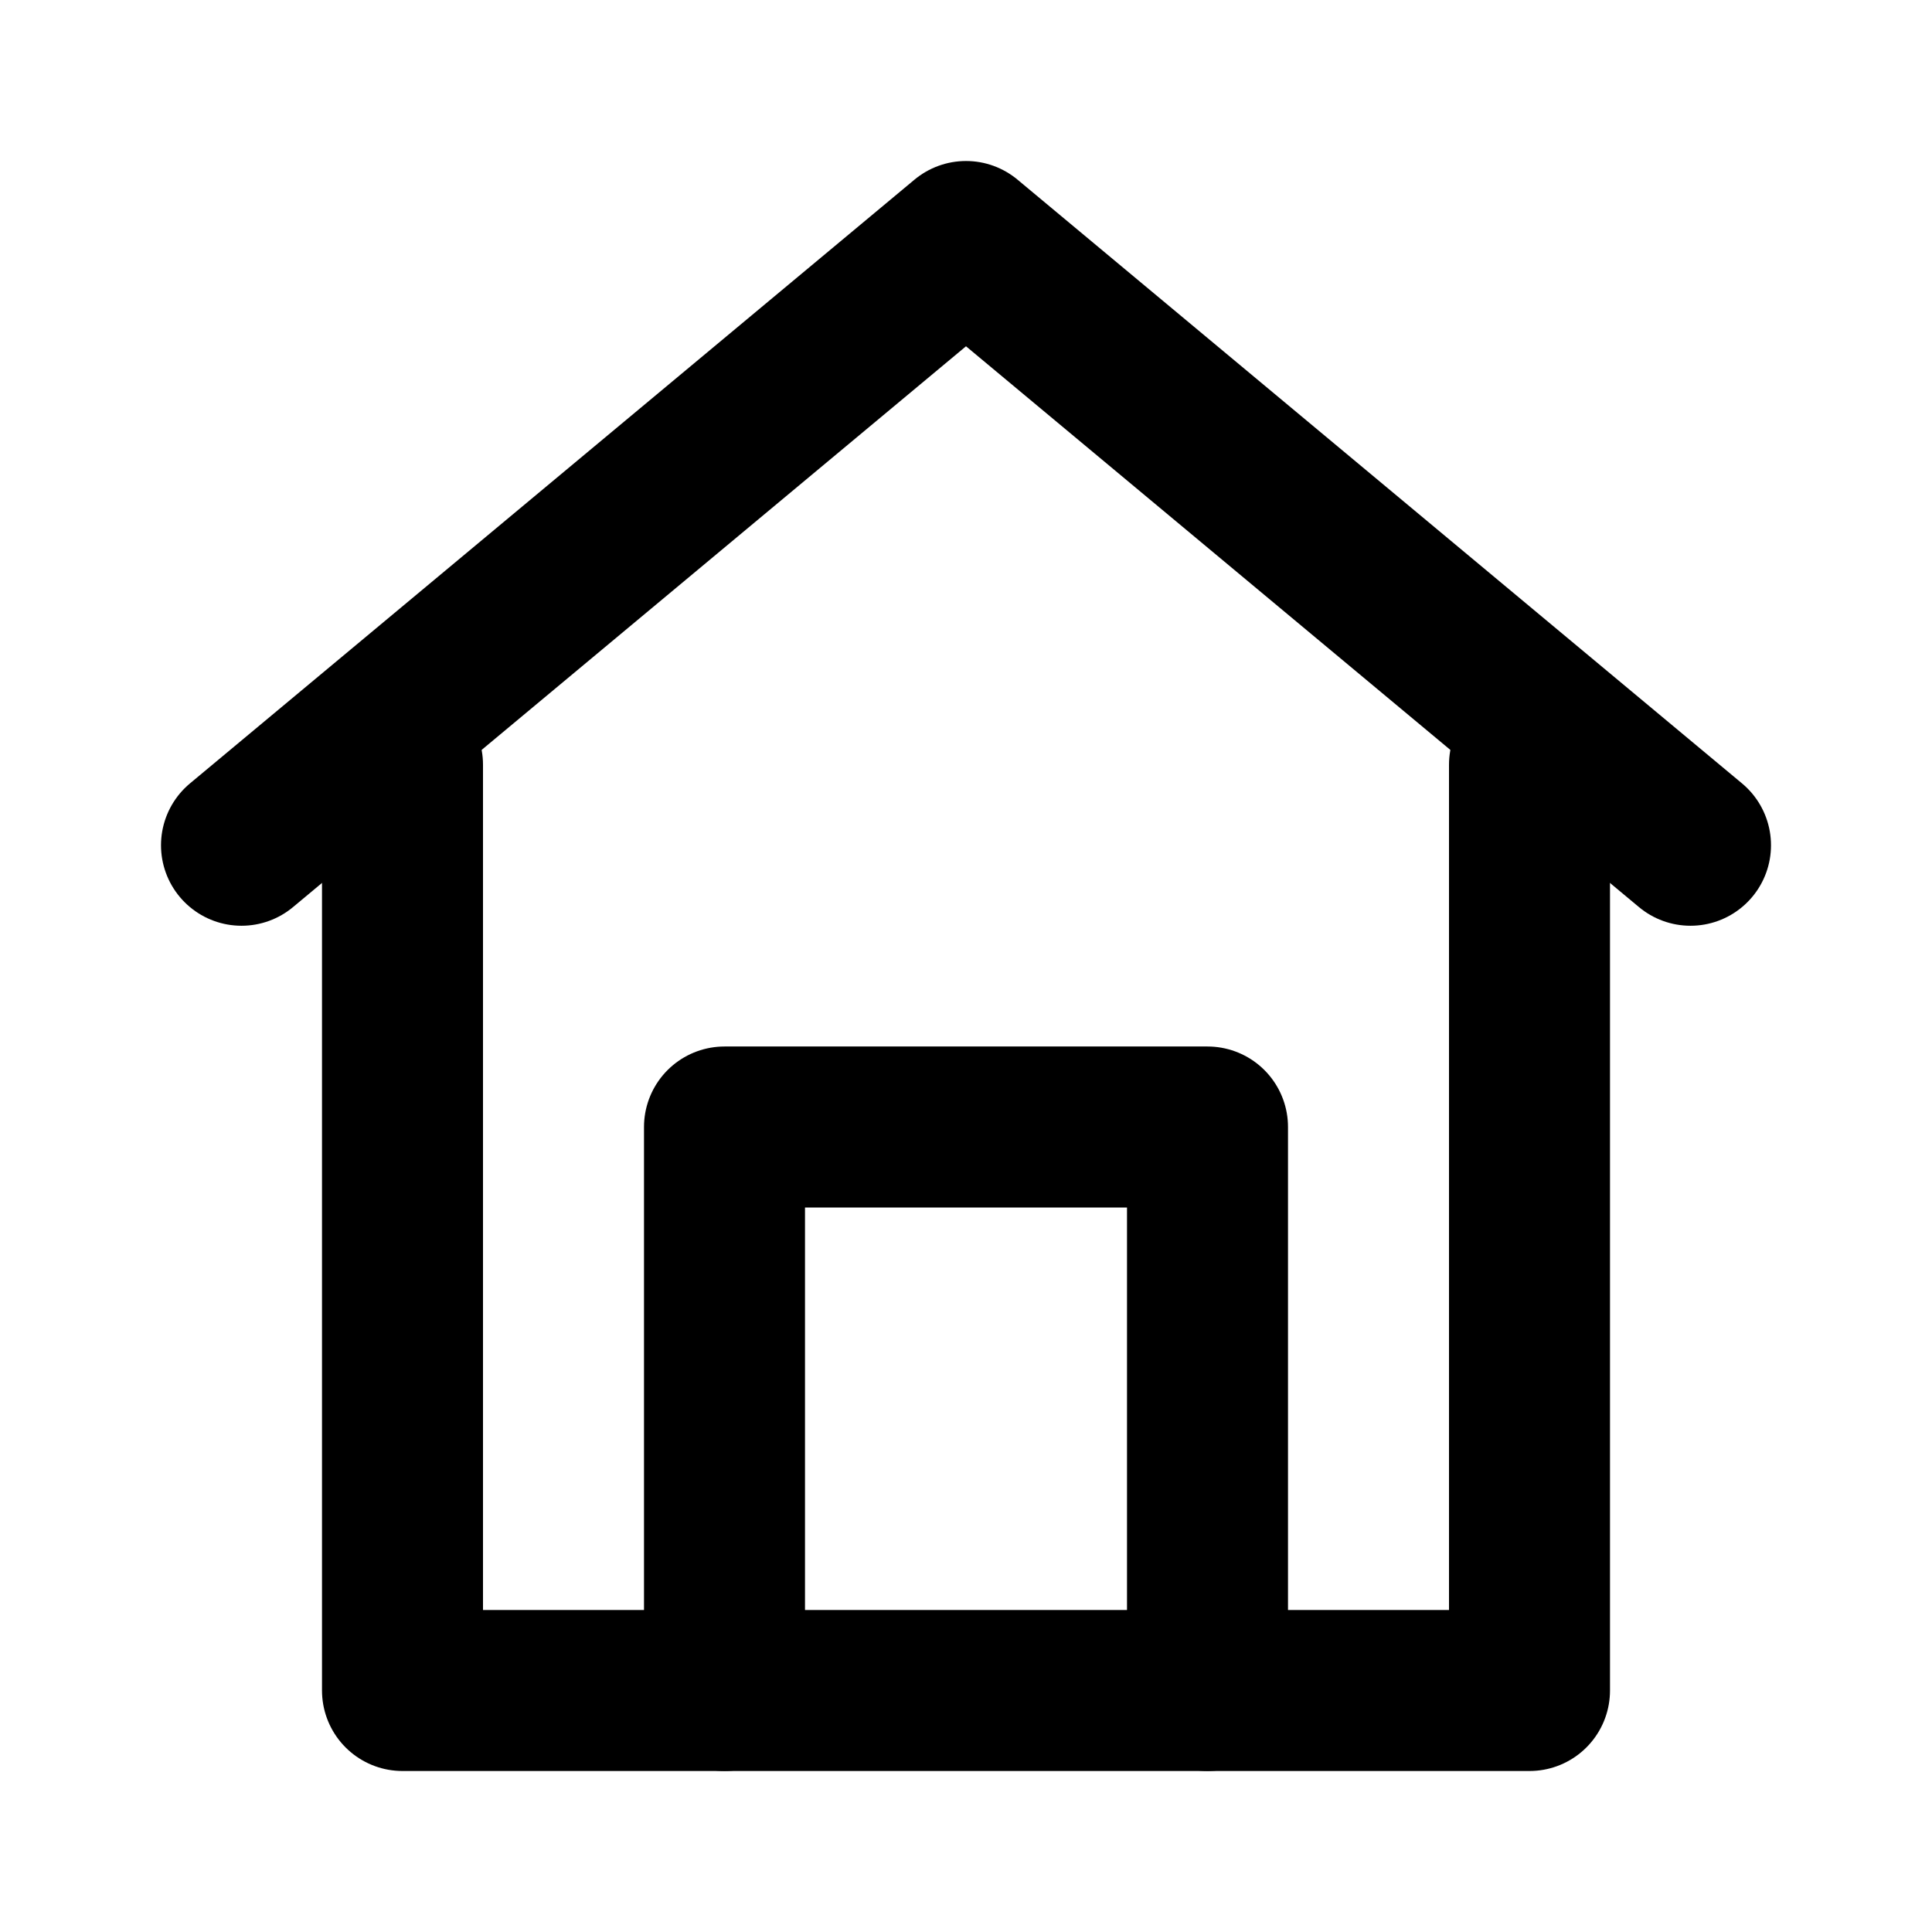
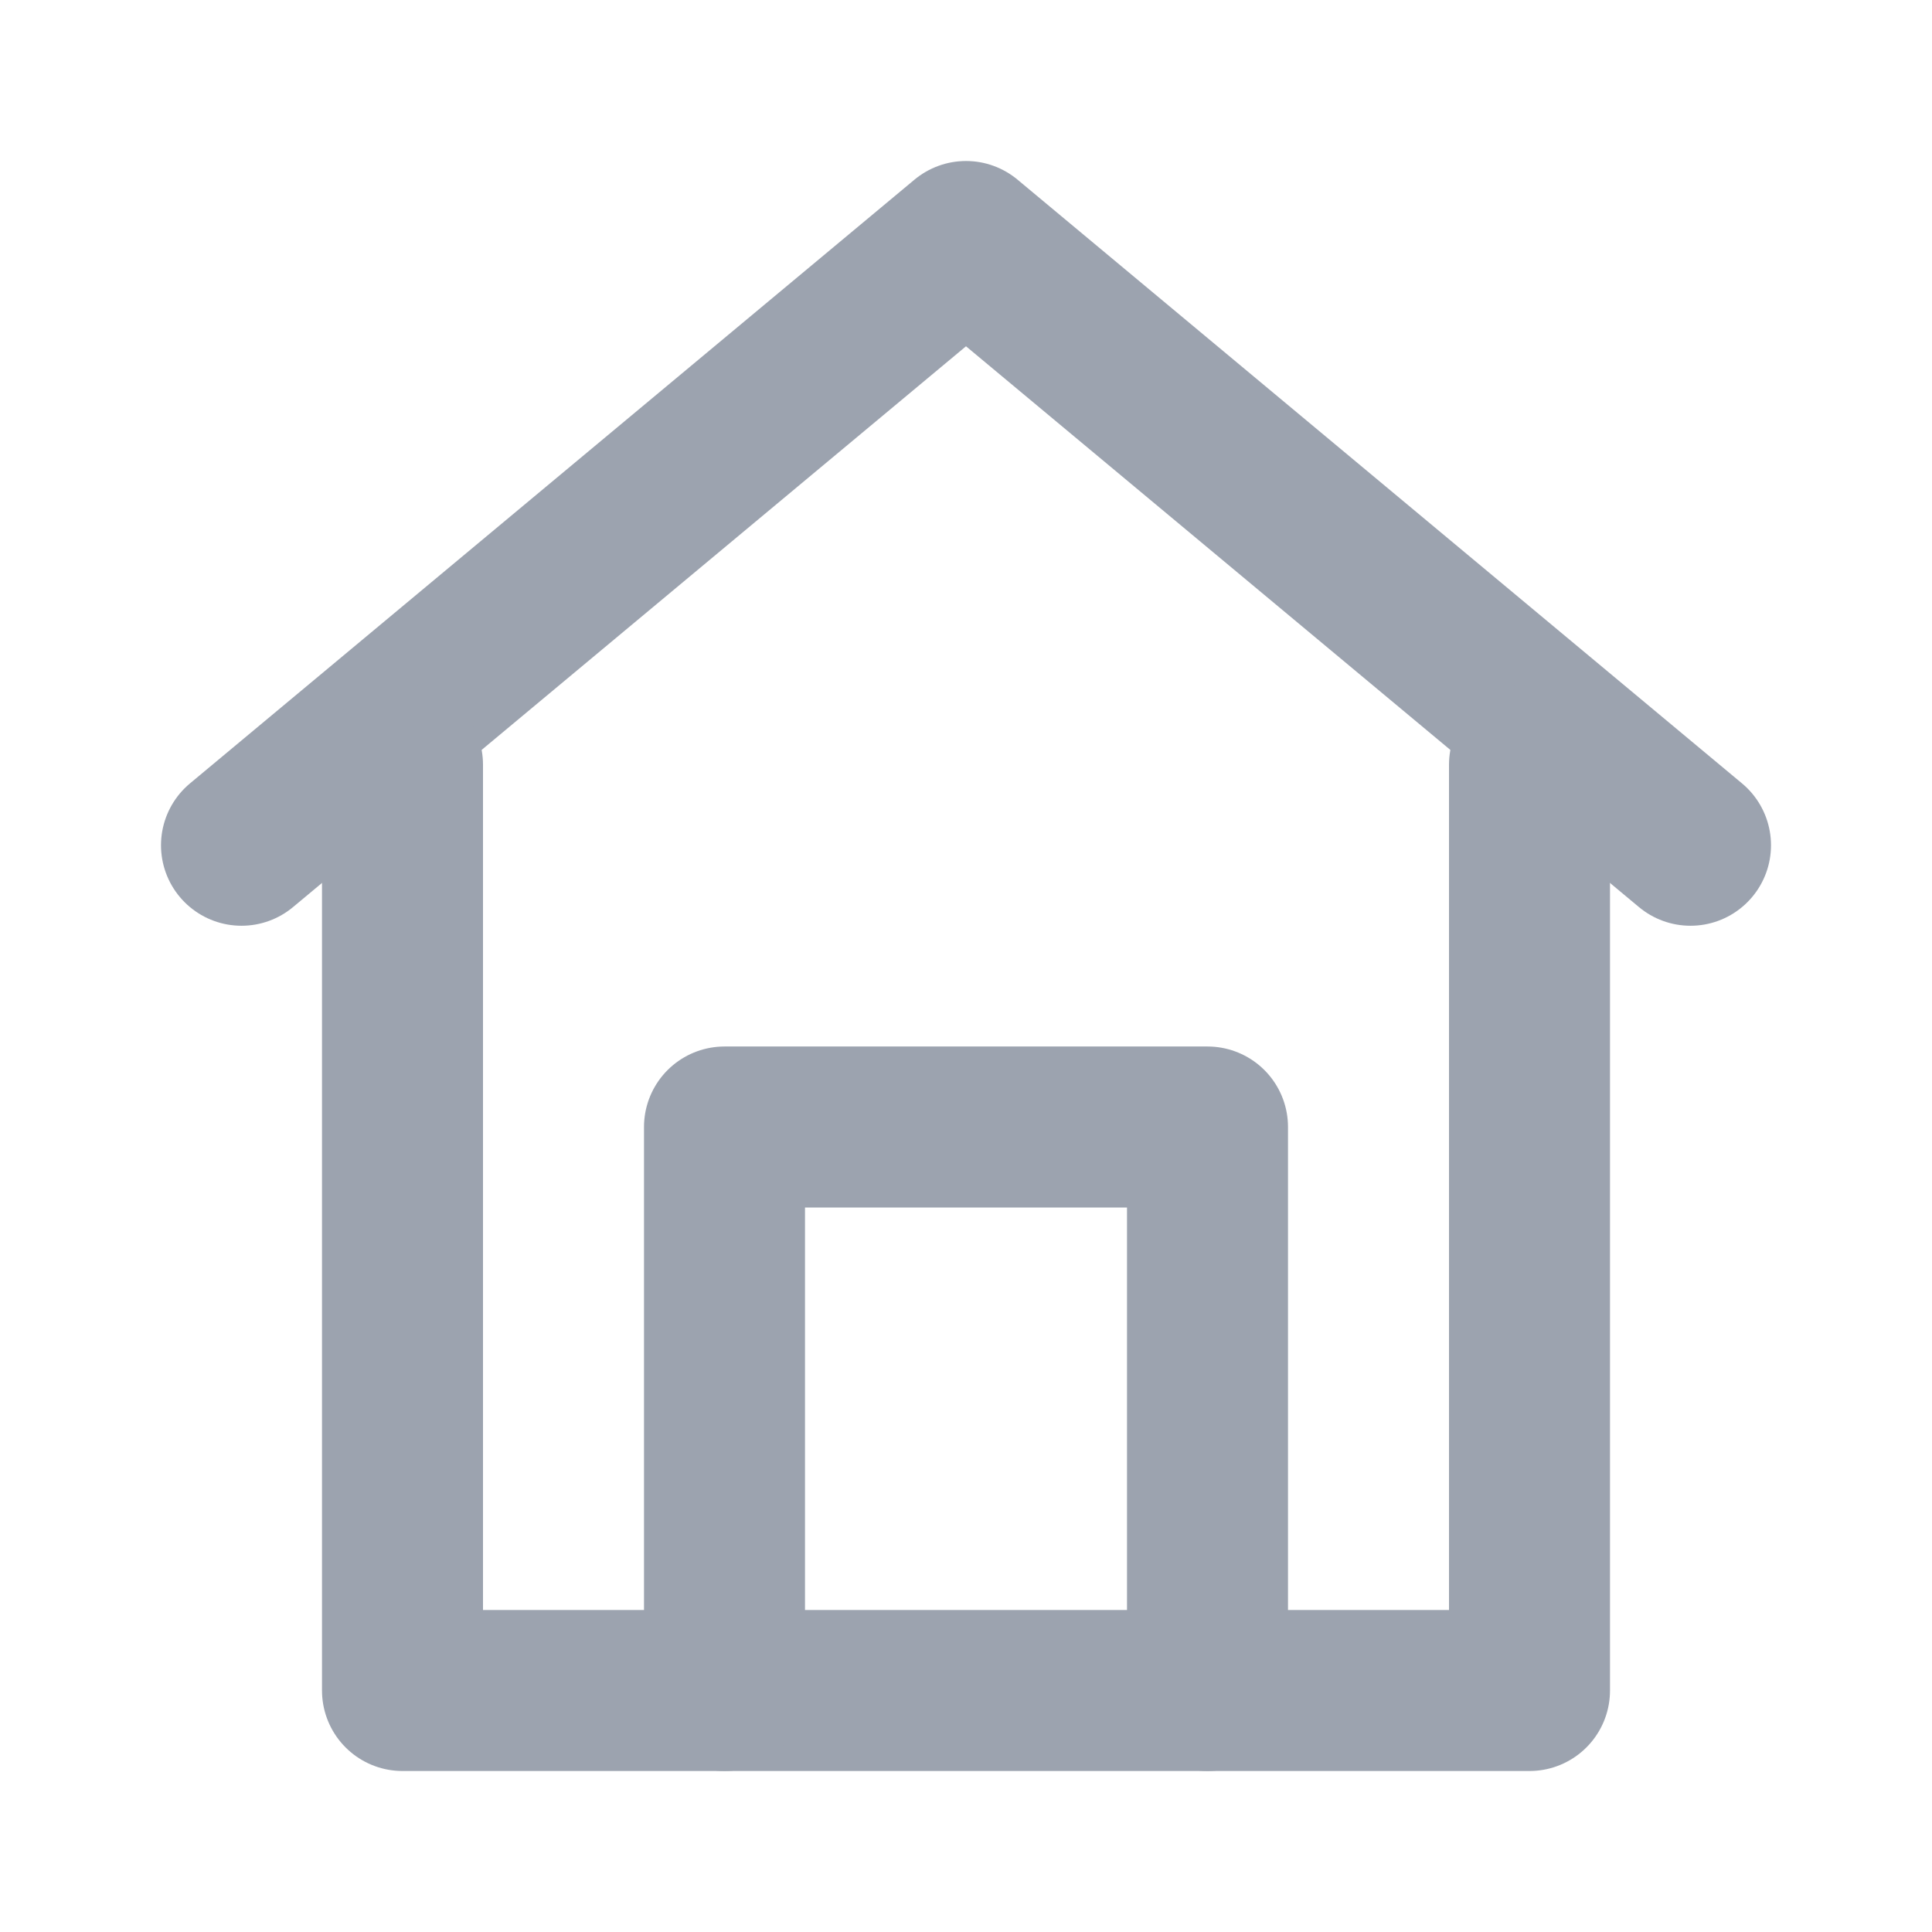
- <svg xmlns="http://www.w3.org/2000/svg" viewBox="0 0 24 24" fill="none" stroke="currentColor" stroke-width="2" stroke-linecap="round" stroke-linejoin="round">
+ <svg xmlns="http://www.w3.org/2000/svg" viewBox="0 0 24 24" fill="none" stroke="#9ca3af" stroke-width="2" stroke-linecap="round" stroke-linejoin="round">
  <path d="M3 10.5 12 3l9 7.5" />
  <path d="M5 9.5V21h14V9.5" />
  <path d="M9 21v-7h6v7" />
</svg>
